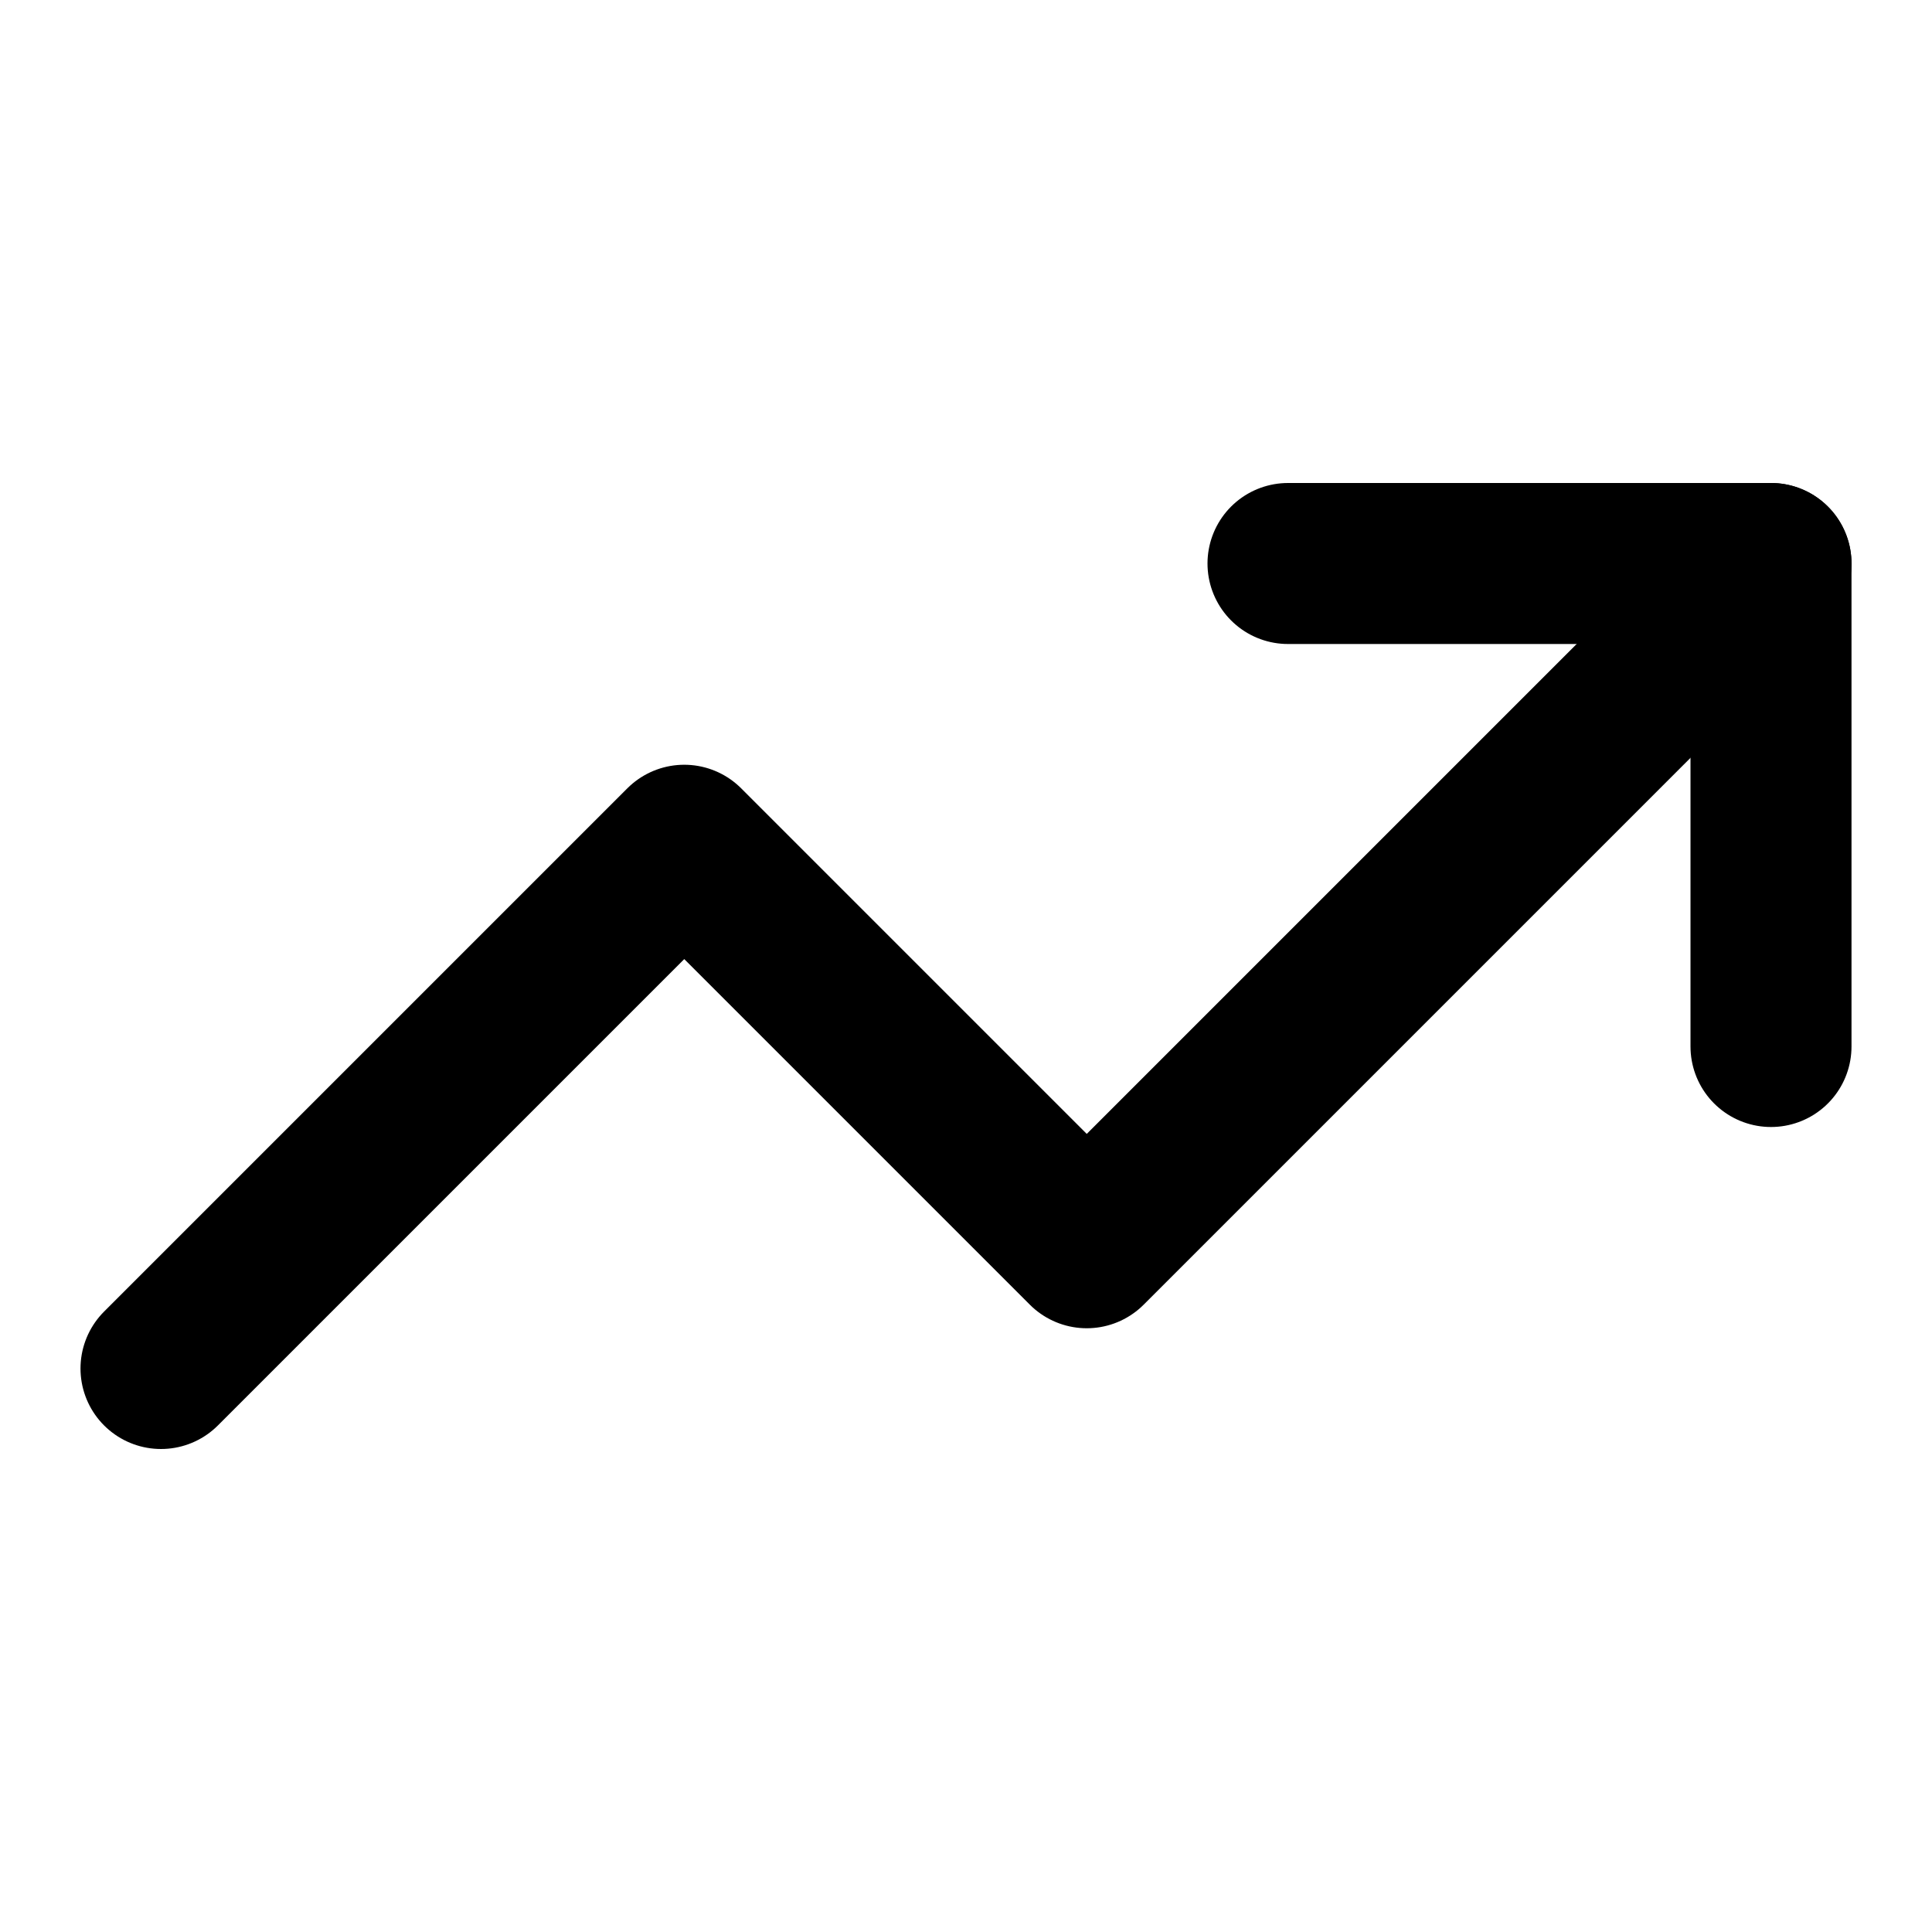
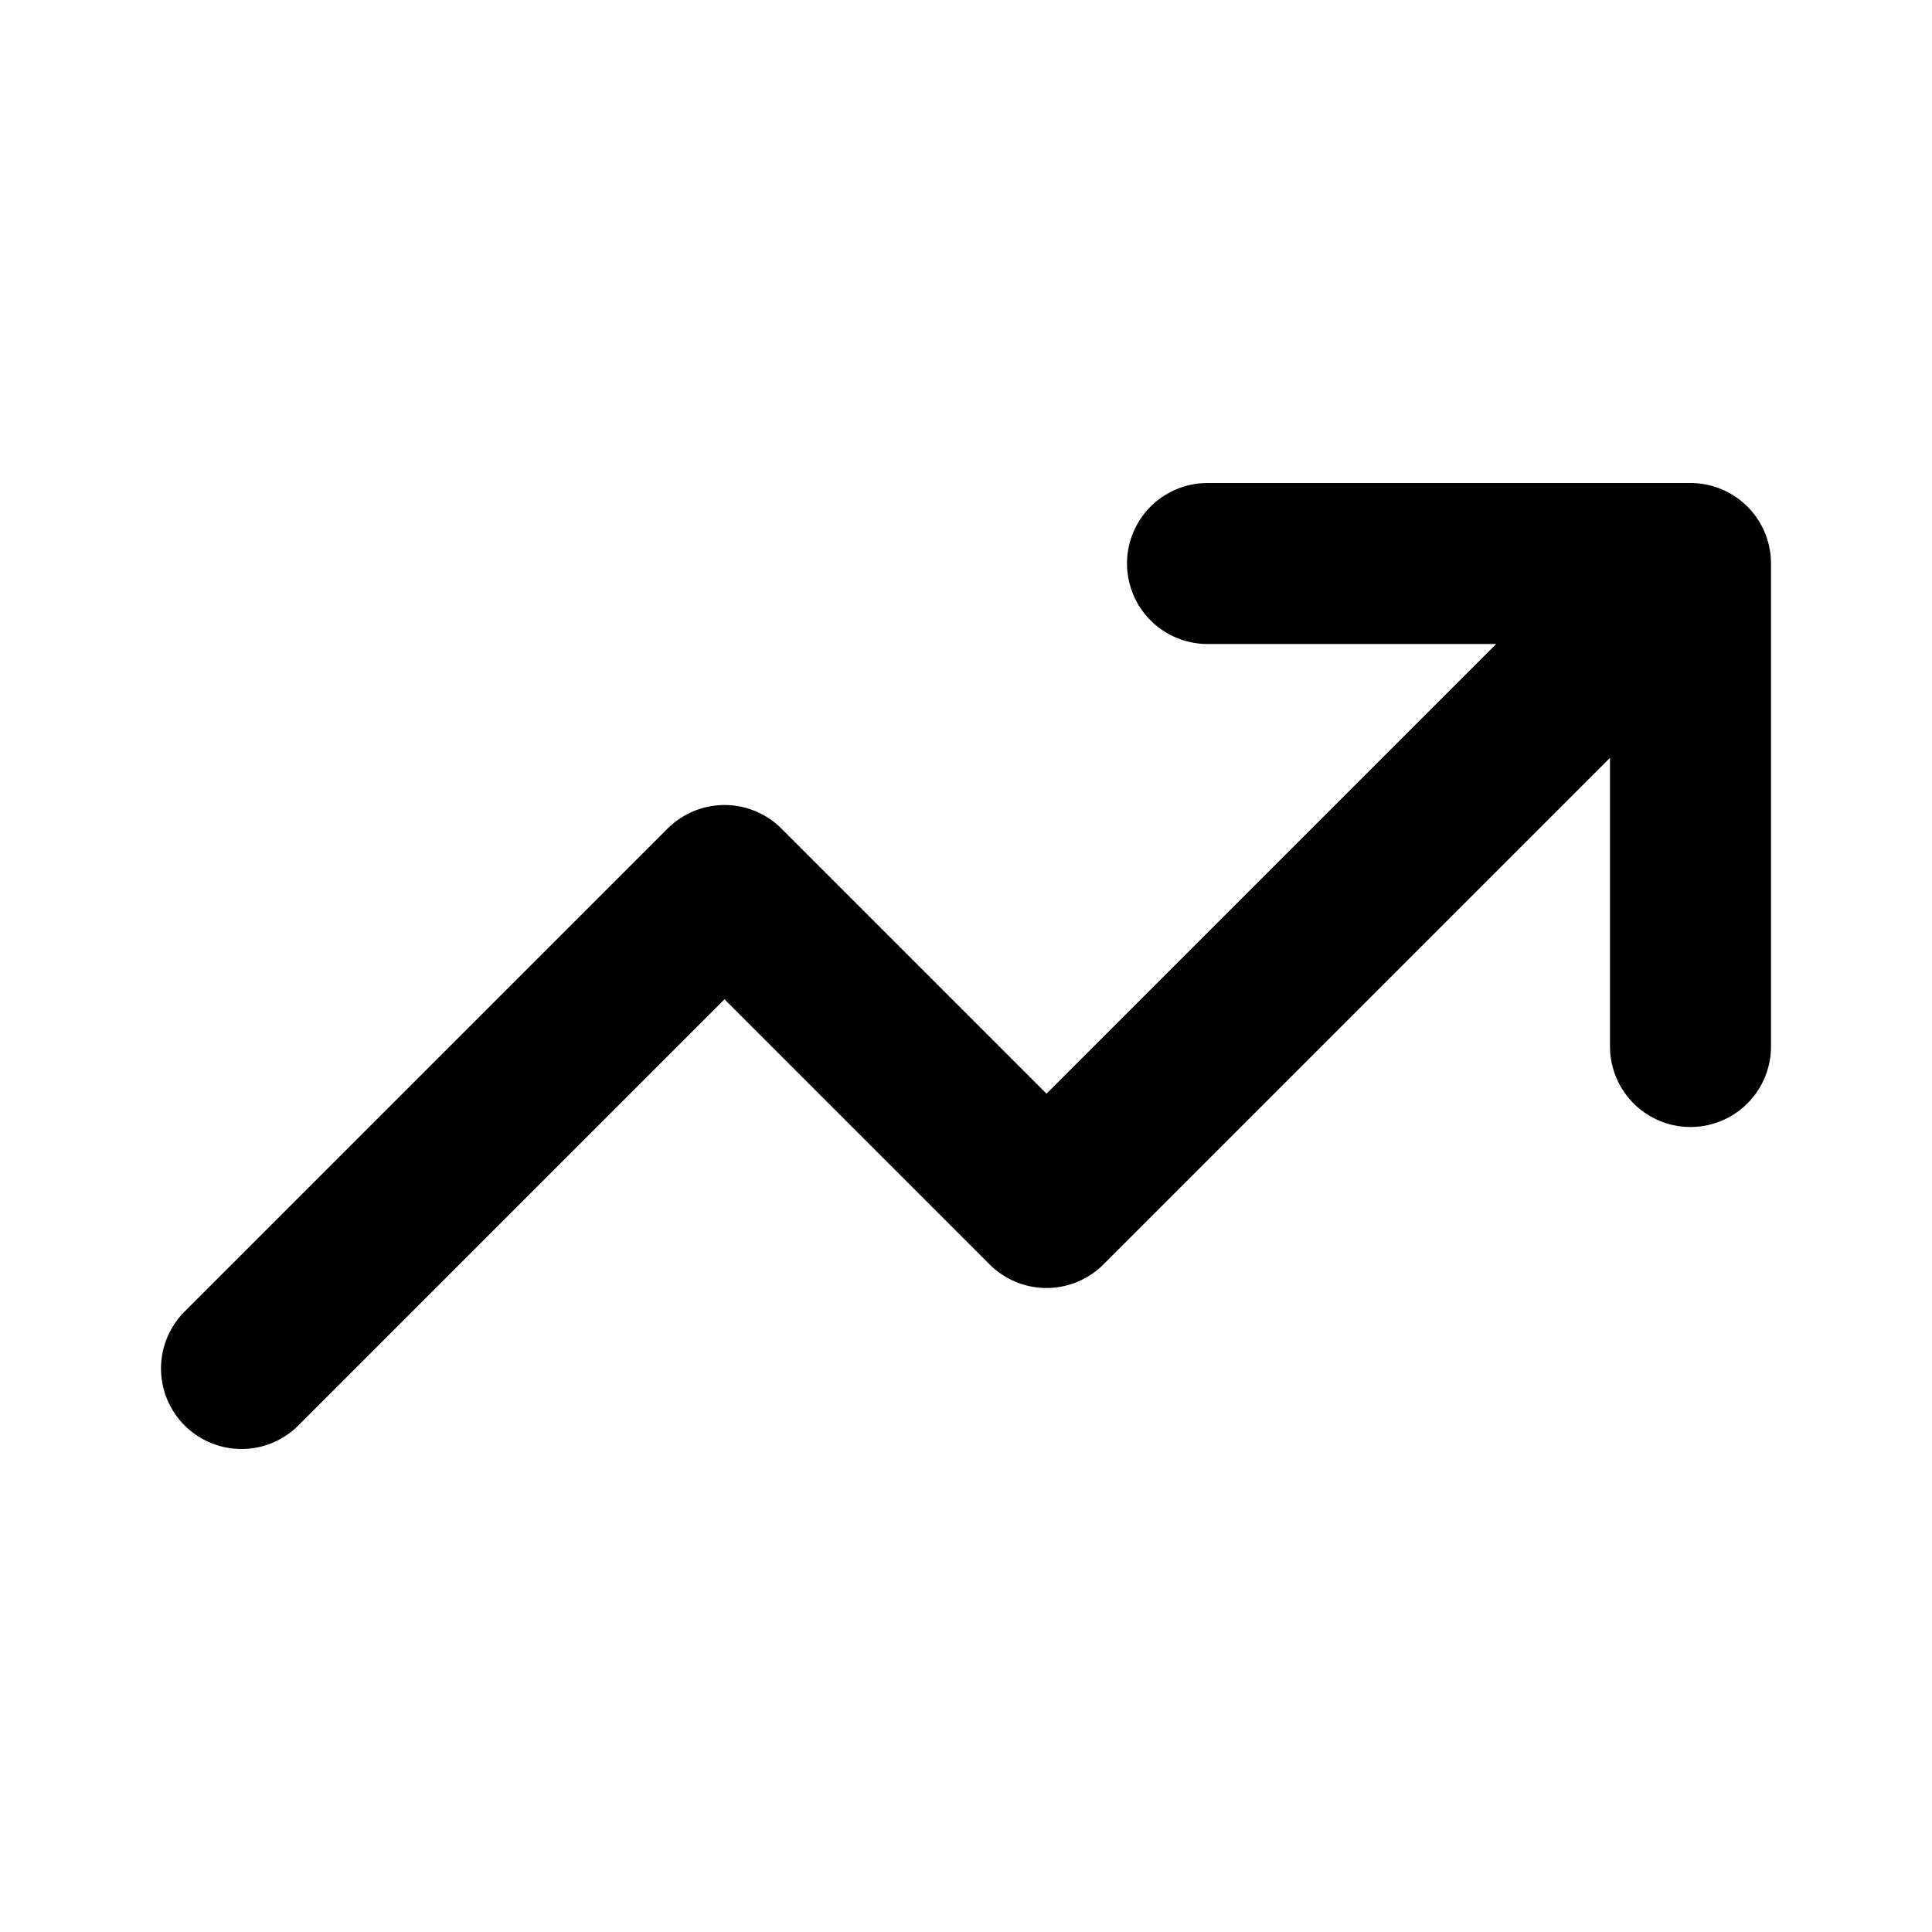
<svg xmlns="http://www.w3.org/2000/svg" width="24" height="24" viewBox="0 0 24 24" fill="none" stroke="currentColor" stroke-width="2" stroke-linecap="round" stroke-linejoin="round">
-   <path d="M16 7h6v6" />
-   <path d="m22 7-8.5 8.5-5-5L2 17" />
+   <path d="M3 17l6-6 4 4 8-8M15 7h6v6" />
</svg>
